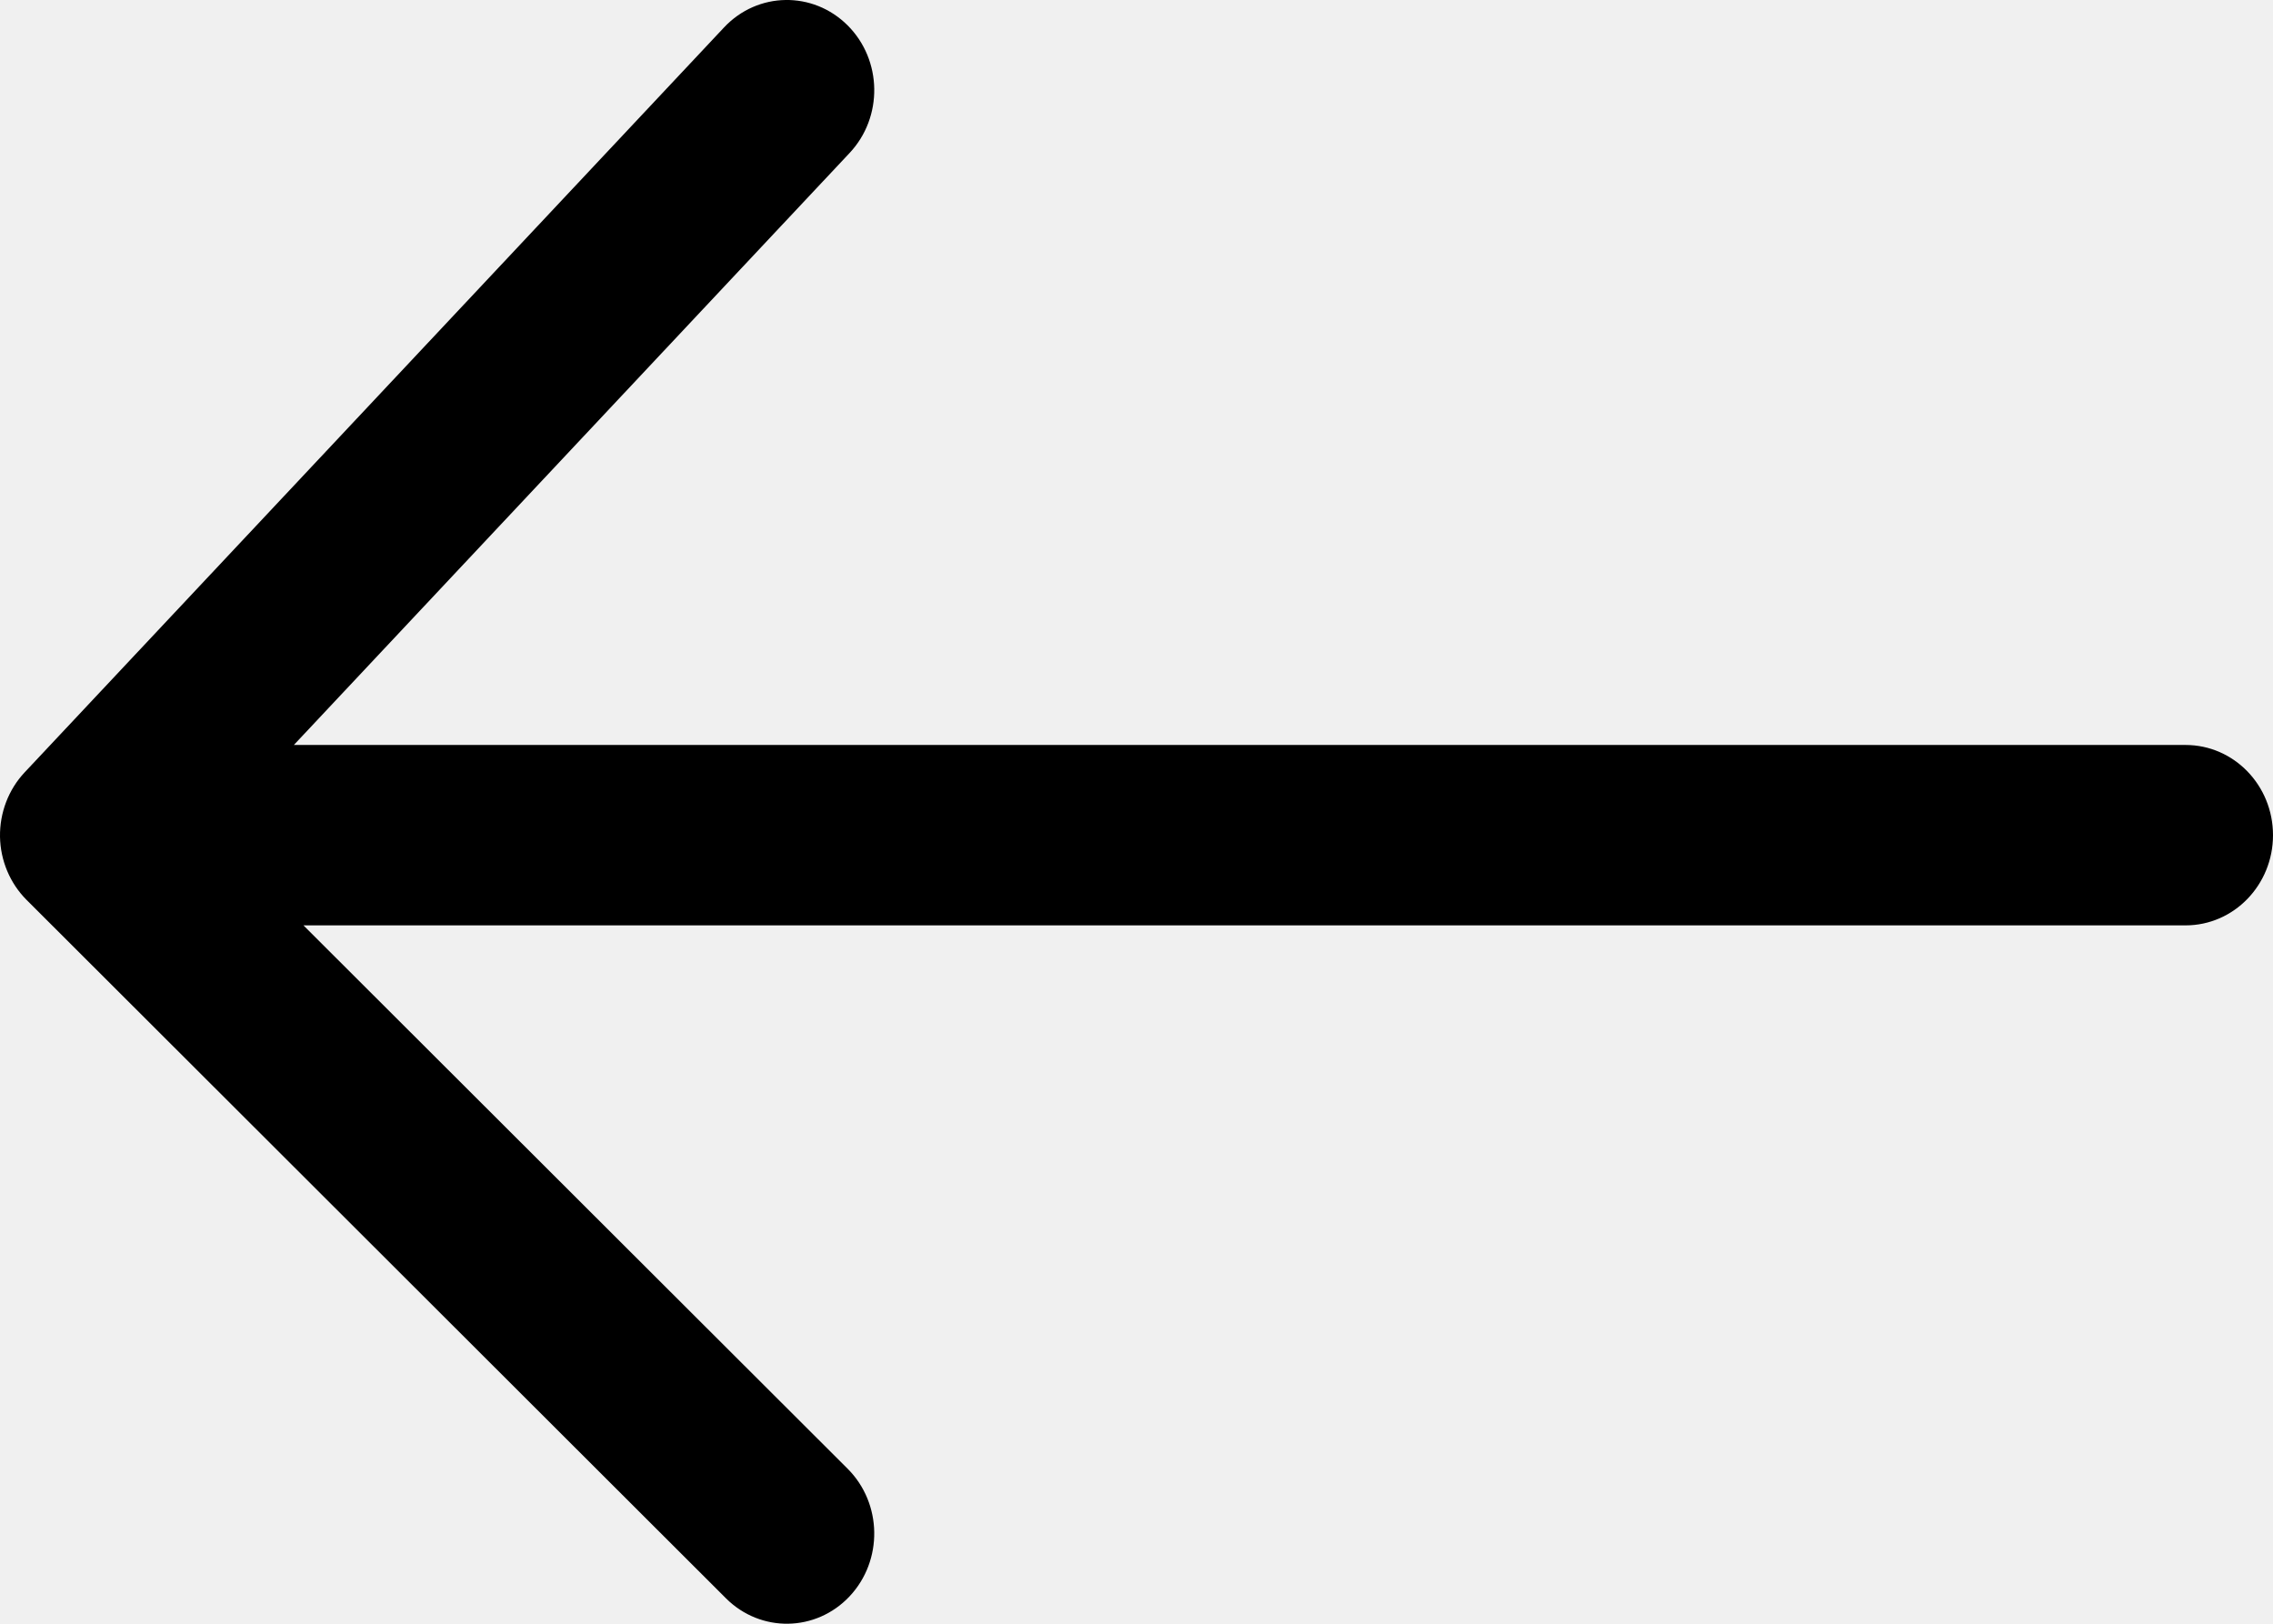
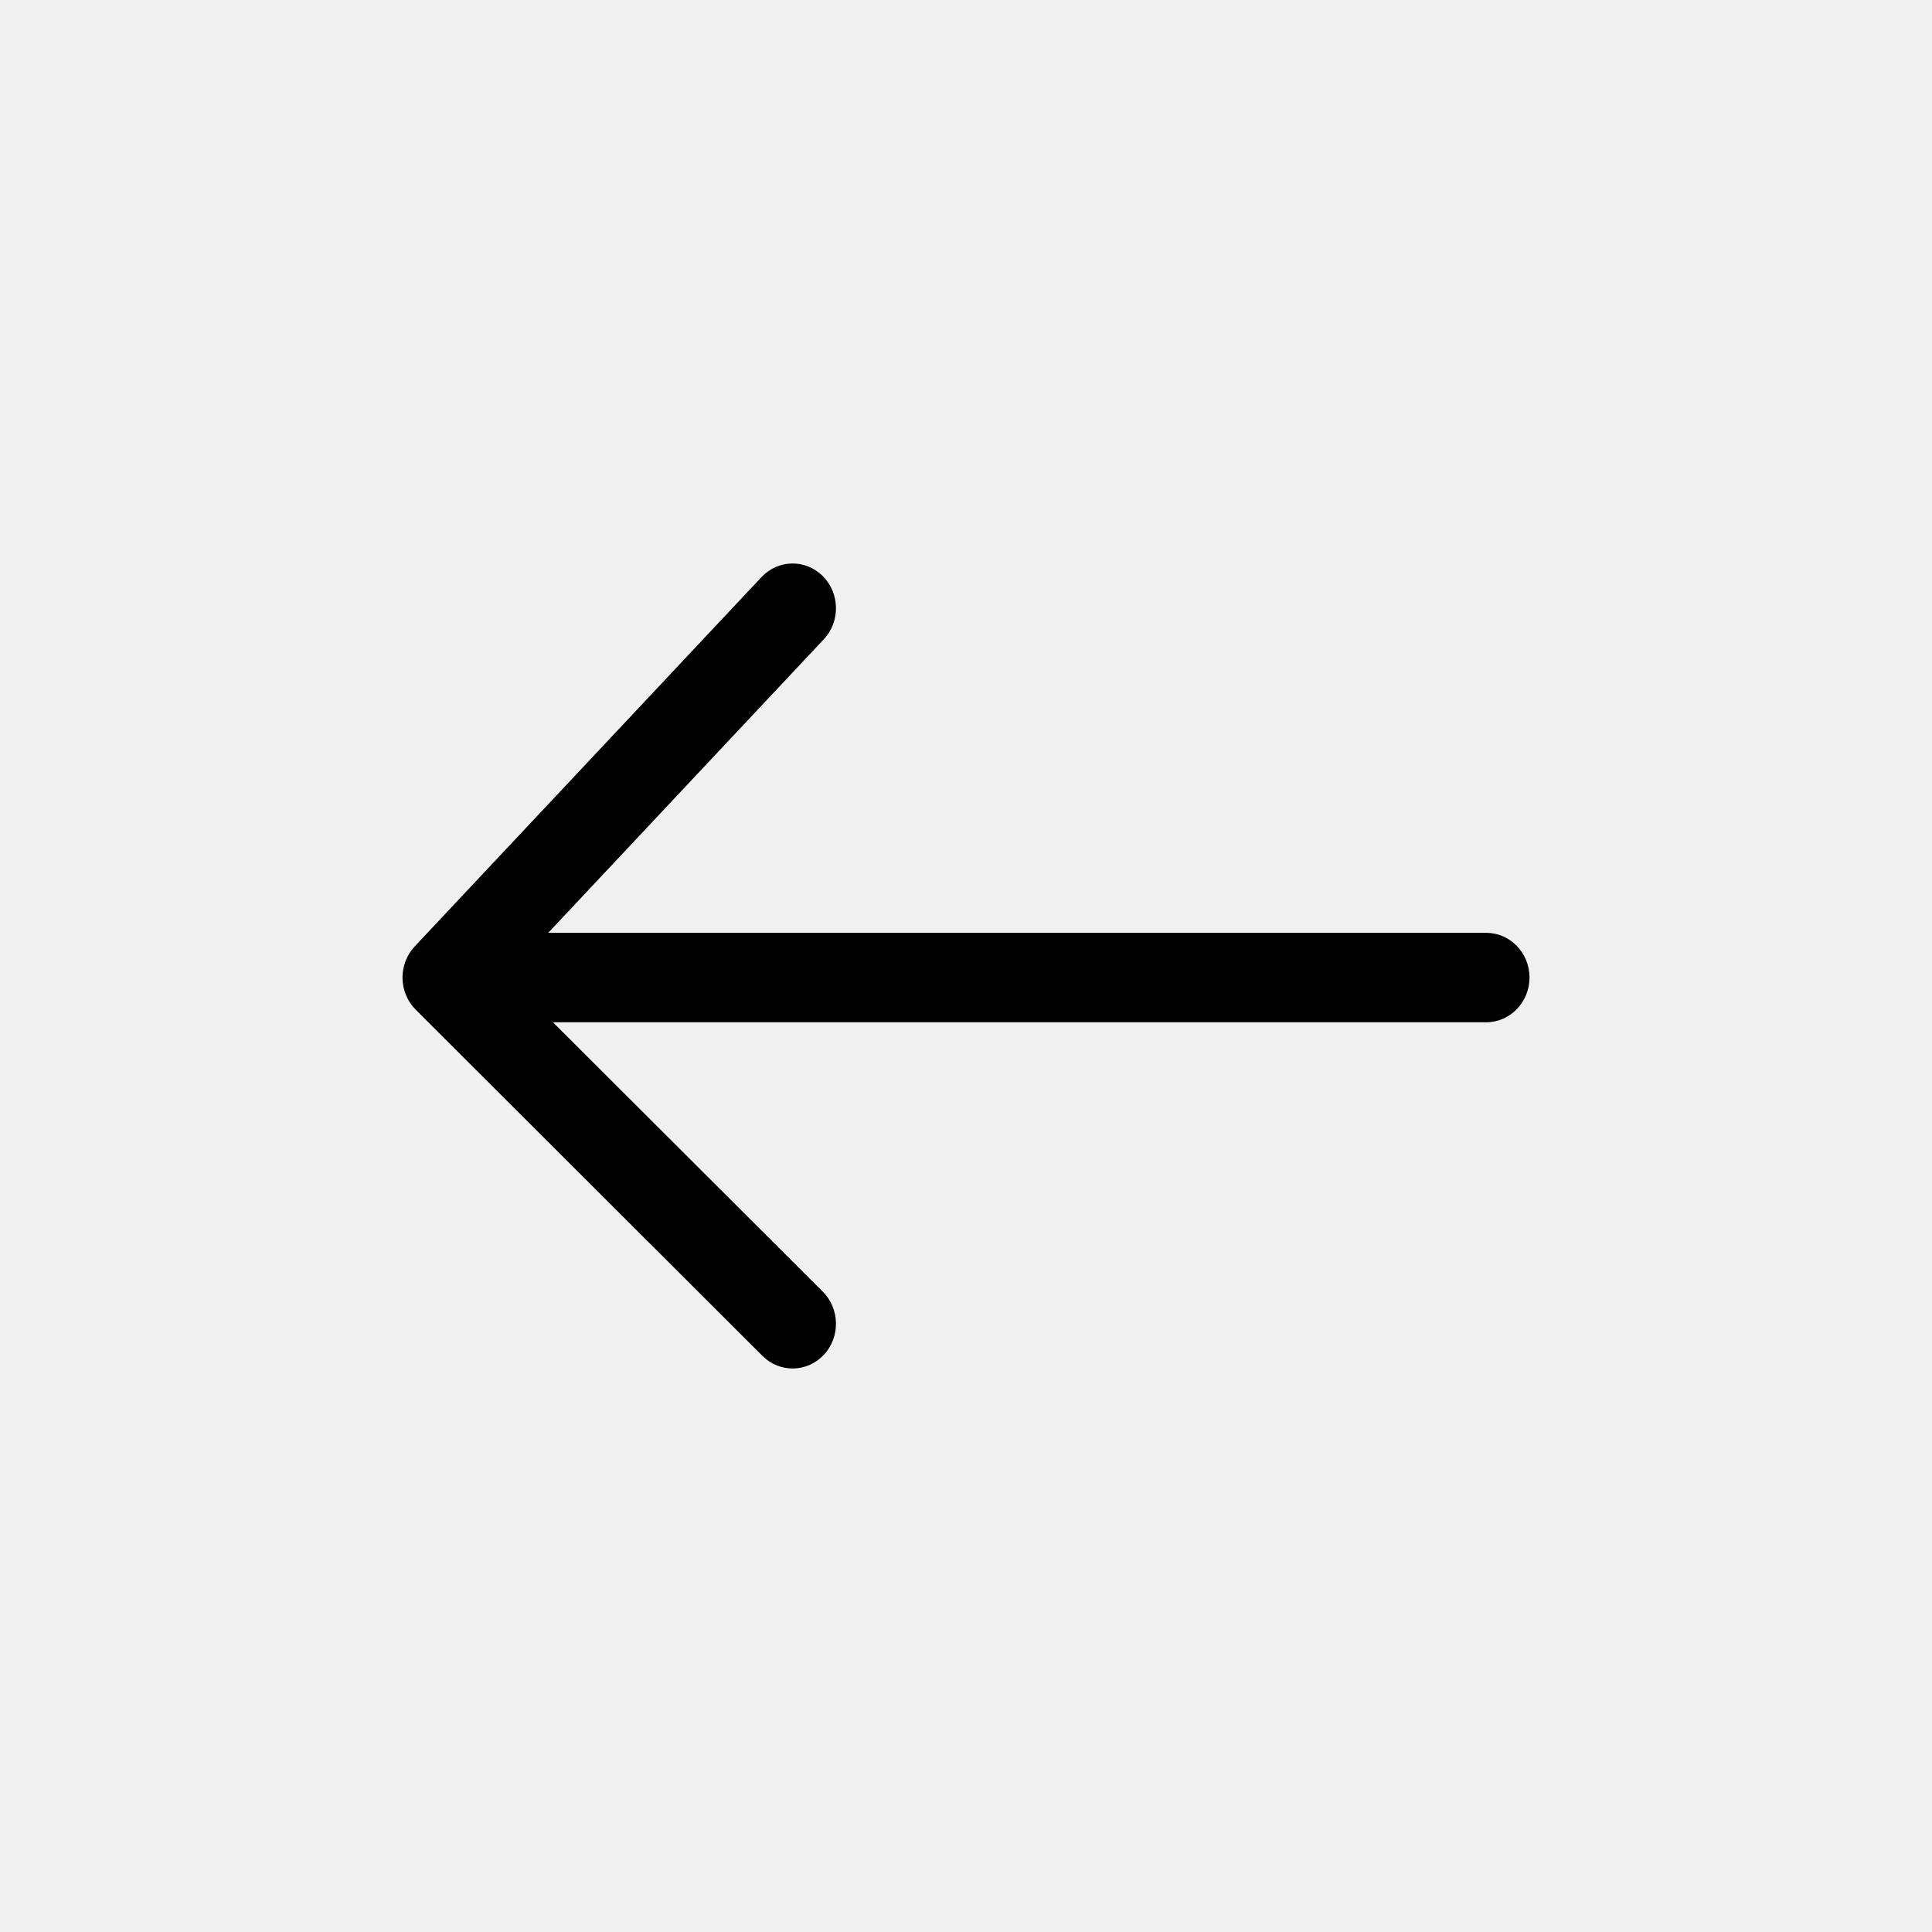
- <svg xmlns="http://www.w3.org/2000/svg" width="28" height="20" viewBox="0 0 28 20" fill="none">
-   <path fill-rule="evenodd" clip-rule="evenodd" d="M28 10.287C28 9.673 27.518 9.176 26.923 9.176L3.62 9.176L10.466 1.884C10.88 1.443 10.869 0.74 10.442 0.313C10.014 -0.114 9.333 -0.103 8.919 0.338L0.303 9.514C0.105 9.725 -0.004 10.01 0 10.305C0.005 10.599 0.123 10.88 0.328 11.085L8.943 19.687C9.371 20.114 10.053 20.102 10.466 19.662C10.88 19.221 10.869 18.517 10.441 18.09L3.738 11.398L26.923 11.398C27.518 11.398 28 10.9 28 10.287Z" fill="black" />
+ <svg xmlns="http://www.w3.org/2000/svg" width="48" height="48" viewBox="0 0 48 48" fill="none">
+   <mask id="mask0_226_1633" style="mask-type:alpha" maskUnits="userSpaceOnUse" x="5" y="5" width="38" height="38">
+     <path d="M38 6H10C7.791 6 6 7.791 6 10V38C6 40.209 7.791 42 10 42H38C40.209 42 42 40.209 42 38V10C42 7.791 40.209 6 38 6Z" fill="white" stroke="black" stroke-width="2" />
+   </mask>
+   <g mask="url(#mask0_226_1633)">
+     <path fill-rule="evenodd" clip-rule="evenodd" d="M38 24.287C38 23.673 37.518 23.176 36.923 23.176L13.62 23.176L20.466 15.884C20.88 15.444 20.869 14.74 20.442 14.313C20.014 13.886 19.333 13.897 18.919 14.338L10.303 23.514C10.105 23.725 9.996 24.01 10 24.305C10.005 24.599 10.123 24.88 10.328 25.085L18.943 33.687C19.371 34.114 20.053 34.102 20.466 33.662C20.88 33.221 20.869 32.517 20.441 32.09L13.738 25.398L36.923 25.398C37.518 25.398 38 24.9 38 24.287Z" fill="black" />
+   </g>
</svg>
